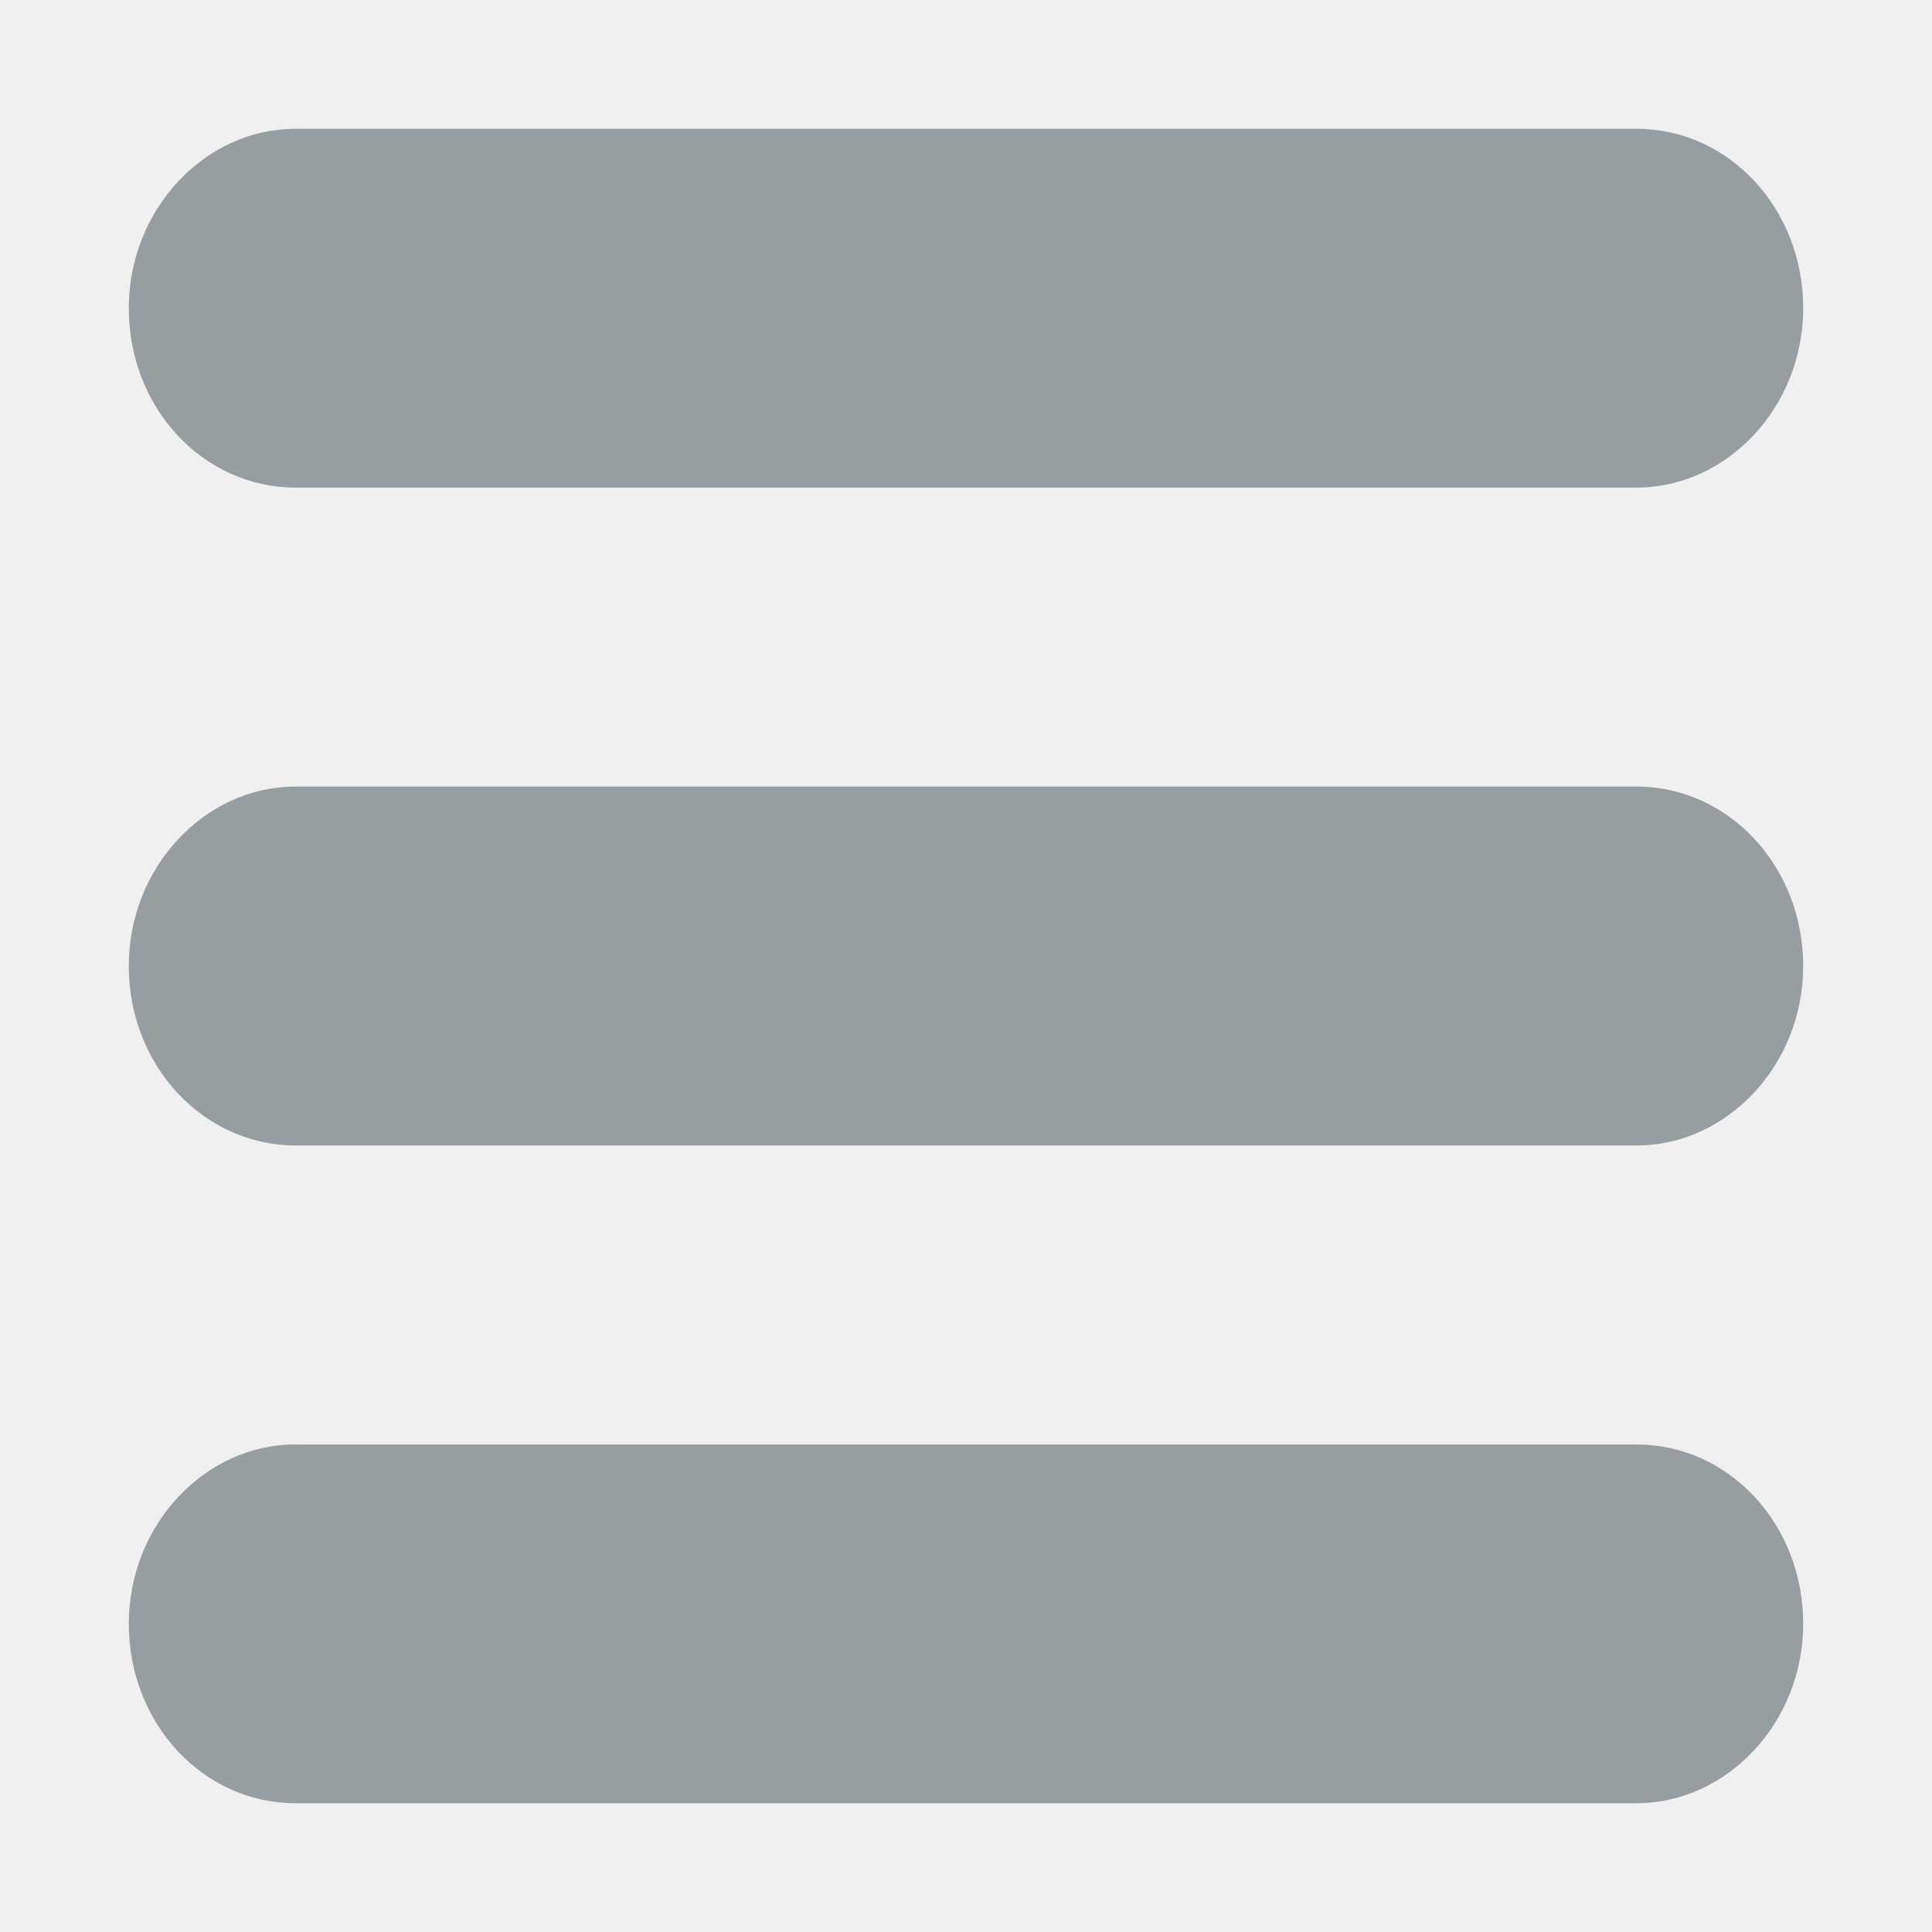
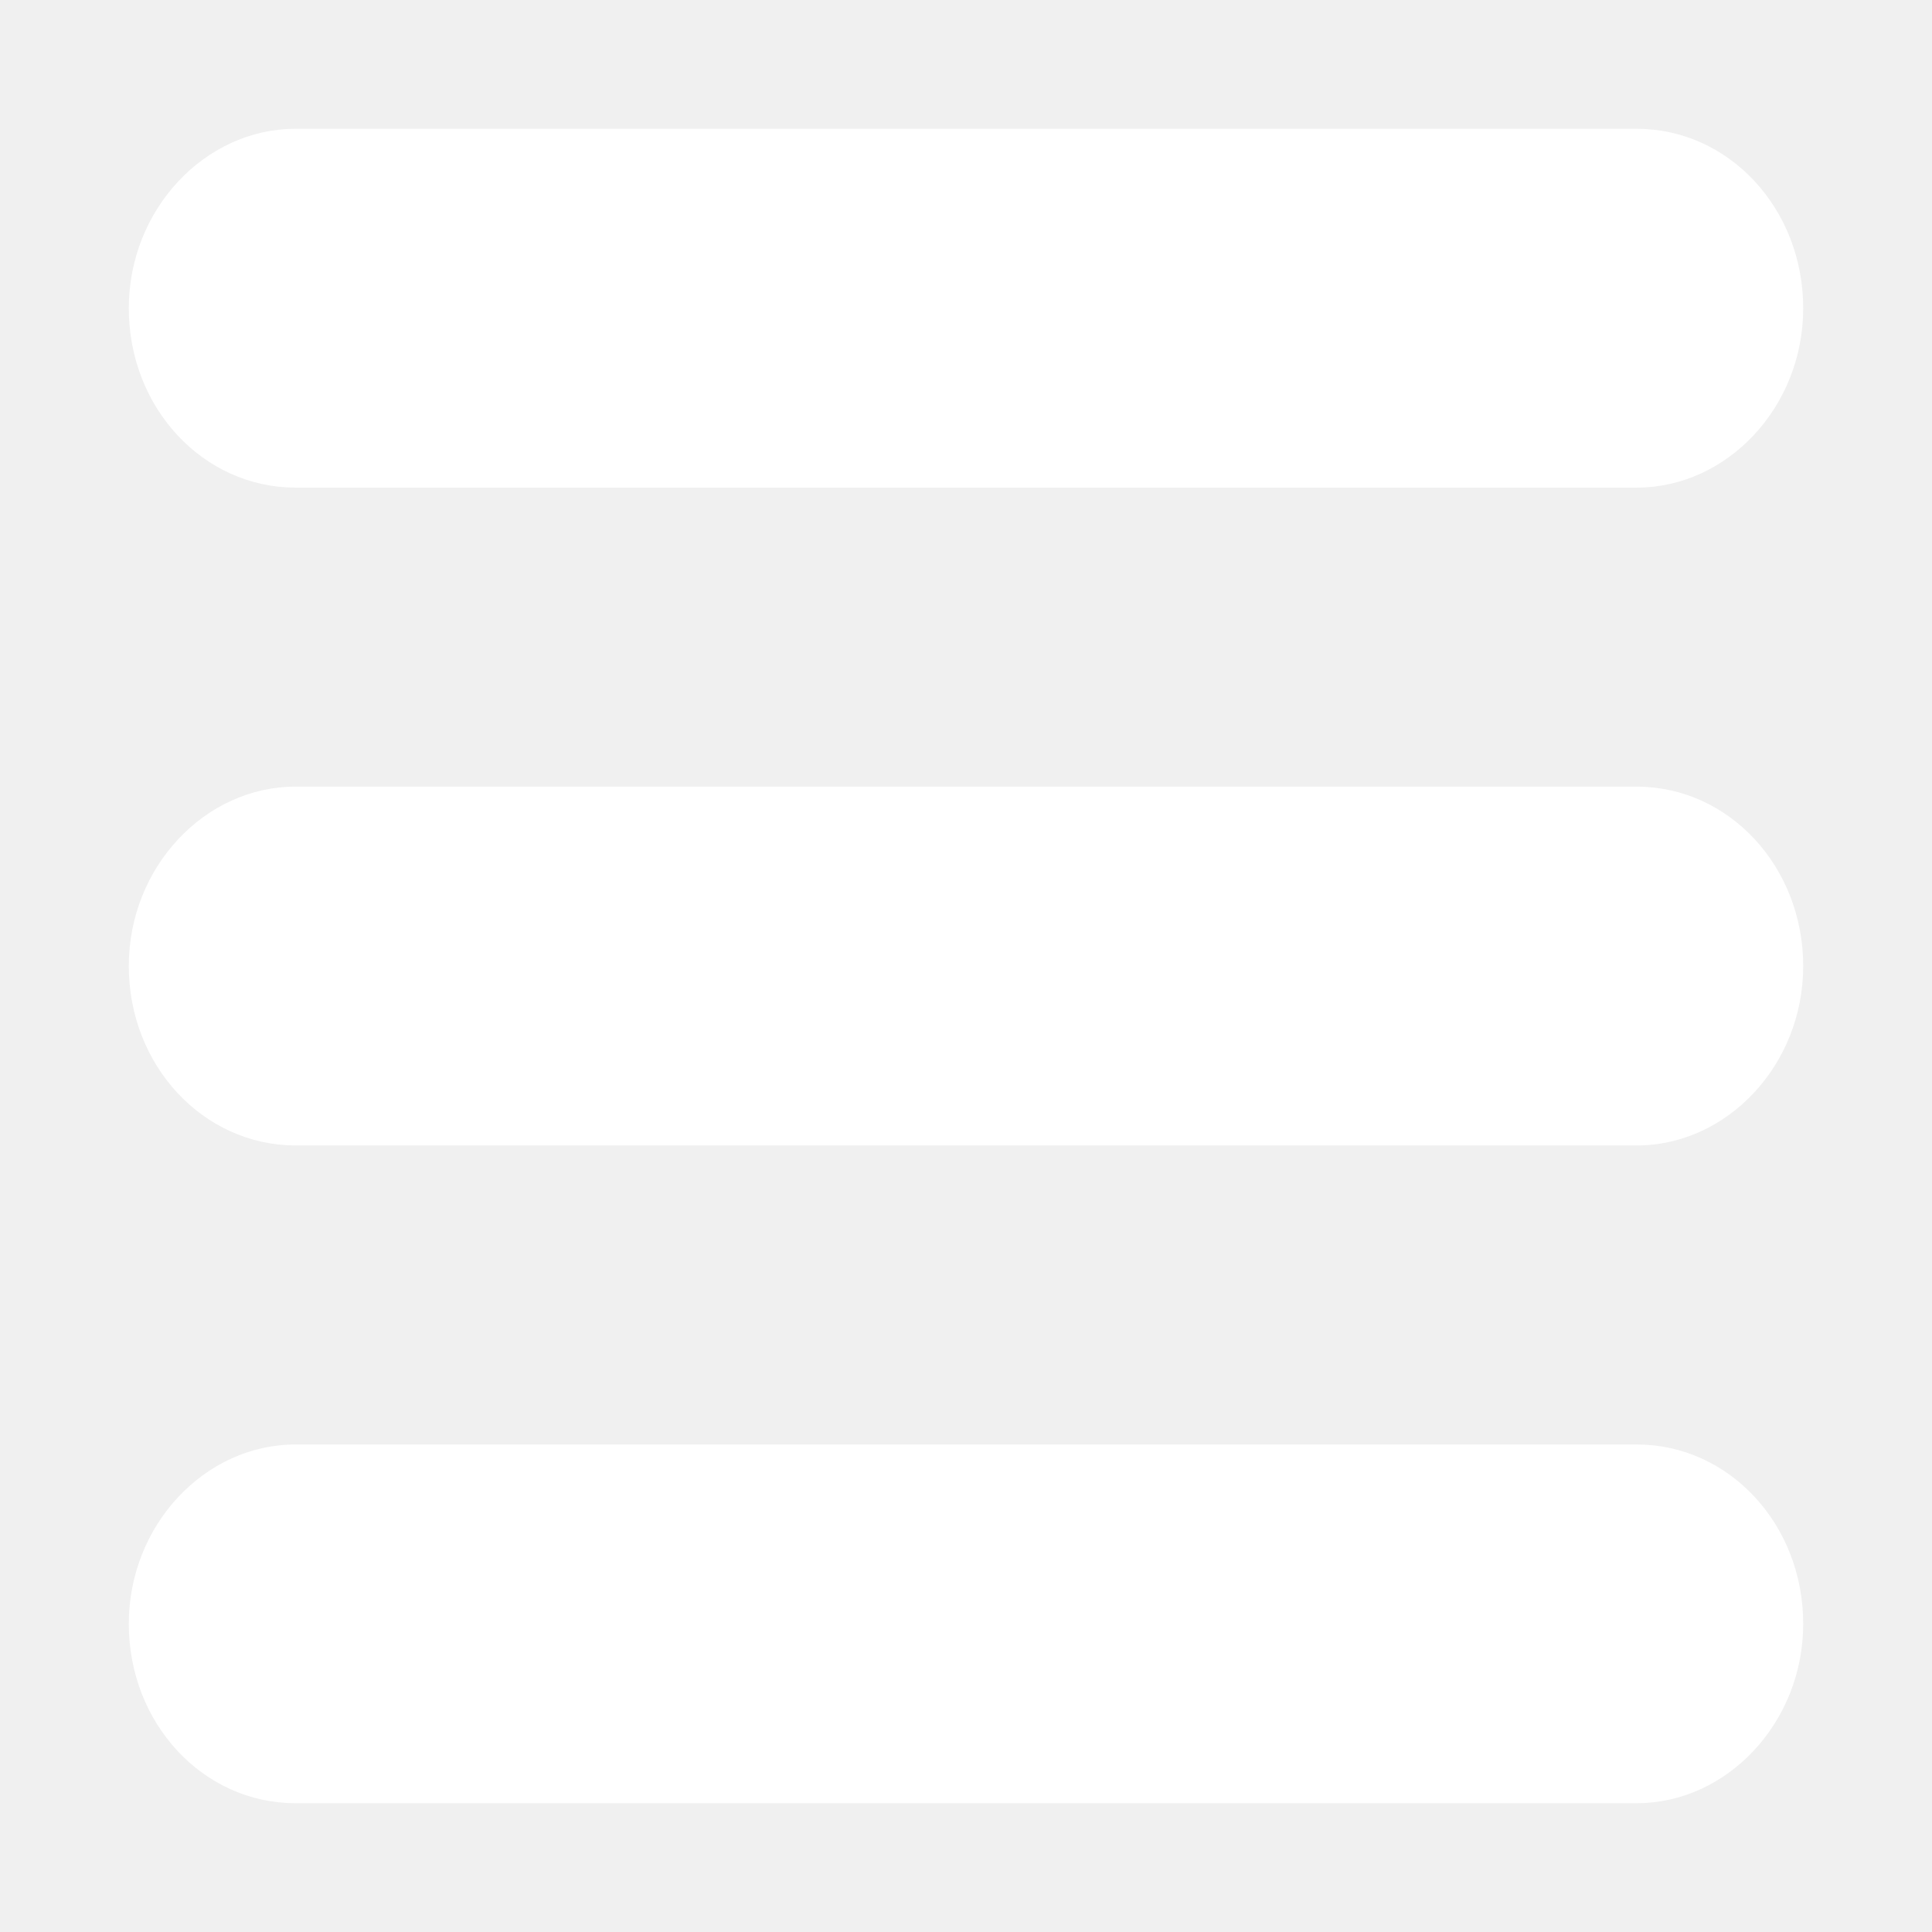
- <svg xmlns="http://www.w3.org/2000/svg" width="30" height="30" viewBox="0 0 30 30">
-   <path d="M2 4.786C2 3.25 3.184 2 4.586 2h20.828C26.844 2 28 3.236 28 4.786c0 1.538-1.184 2.785-2.586 2.785H4.586C3.156 7.57 2 6.337 2 4.787zM2 15c0-1.538 1.184-2.786 2.586-2.786h20.828c1.43 0 2.586 1.24 2.586 2.787 0 1.538-1.184 2.786-2.586 2.786H4.586C3.156 17.783 2 16.548 2 15zm2.586 7.43h20.828c1.43 0 2.586 1.234 2.586 2.784C28 26.75 26.816 28 25.414 28H4.586C3.156 28 2 26.764 2 25.214c0-1.538 1.184-2.785 2.586-2.785z" fill="#969EA2" fill-rule="nonzero" />
+ <svg xmlns="http://www.w3.org/2000/svg" width="18" height="18" viewBox="0 0 18 18" fill="none">
+   <path d="M1.2 2.872C1.2 1.95 1.911 1.2 2.752 1.2H15.249C16.107 1.2 16.8 1.942 16.8 2.872C16.8 3.795 16.09 4.543 15.249 4.543H2.752C1.894 4.542 1.2 3.802 1.2 2.872V2.872ZM1.2 9C1.2 8.077 1.911 7.329 2.752 7.329H15.249C16.107 7.329 16.8 8.073 16.8 9.001C16.8 9.924 16.09 10.672 15.249 10.672H2.752C1.894 10.67 1.2 9.929 1.2 9ZM2.752 13.458H15.249C16.107 13.458 16.8 14.199 16.8 15.129C16.8 16.05 16.09 16.8 15.249 16.8H2.752C1.894 16.8 1.2 16.059 1.2 15.129C1.2 14.206 1.911 13.458 2.752 13.458V13.458Z" fill="white" />
</svg>
